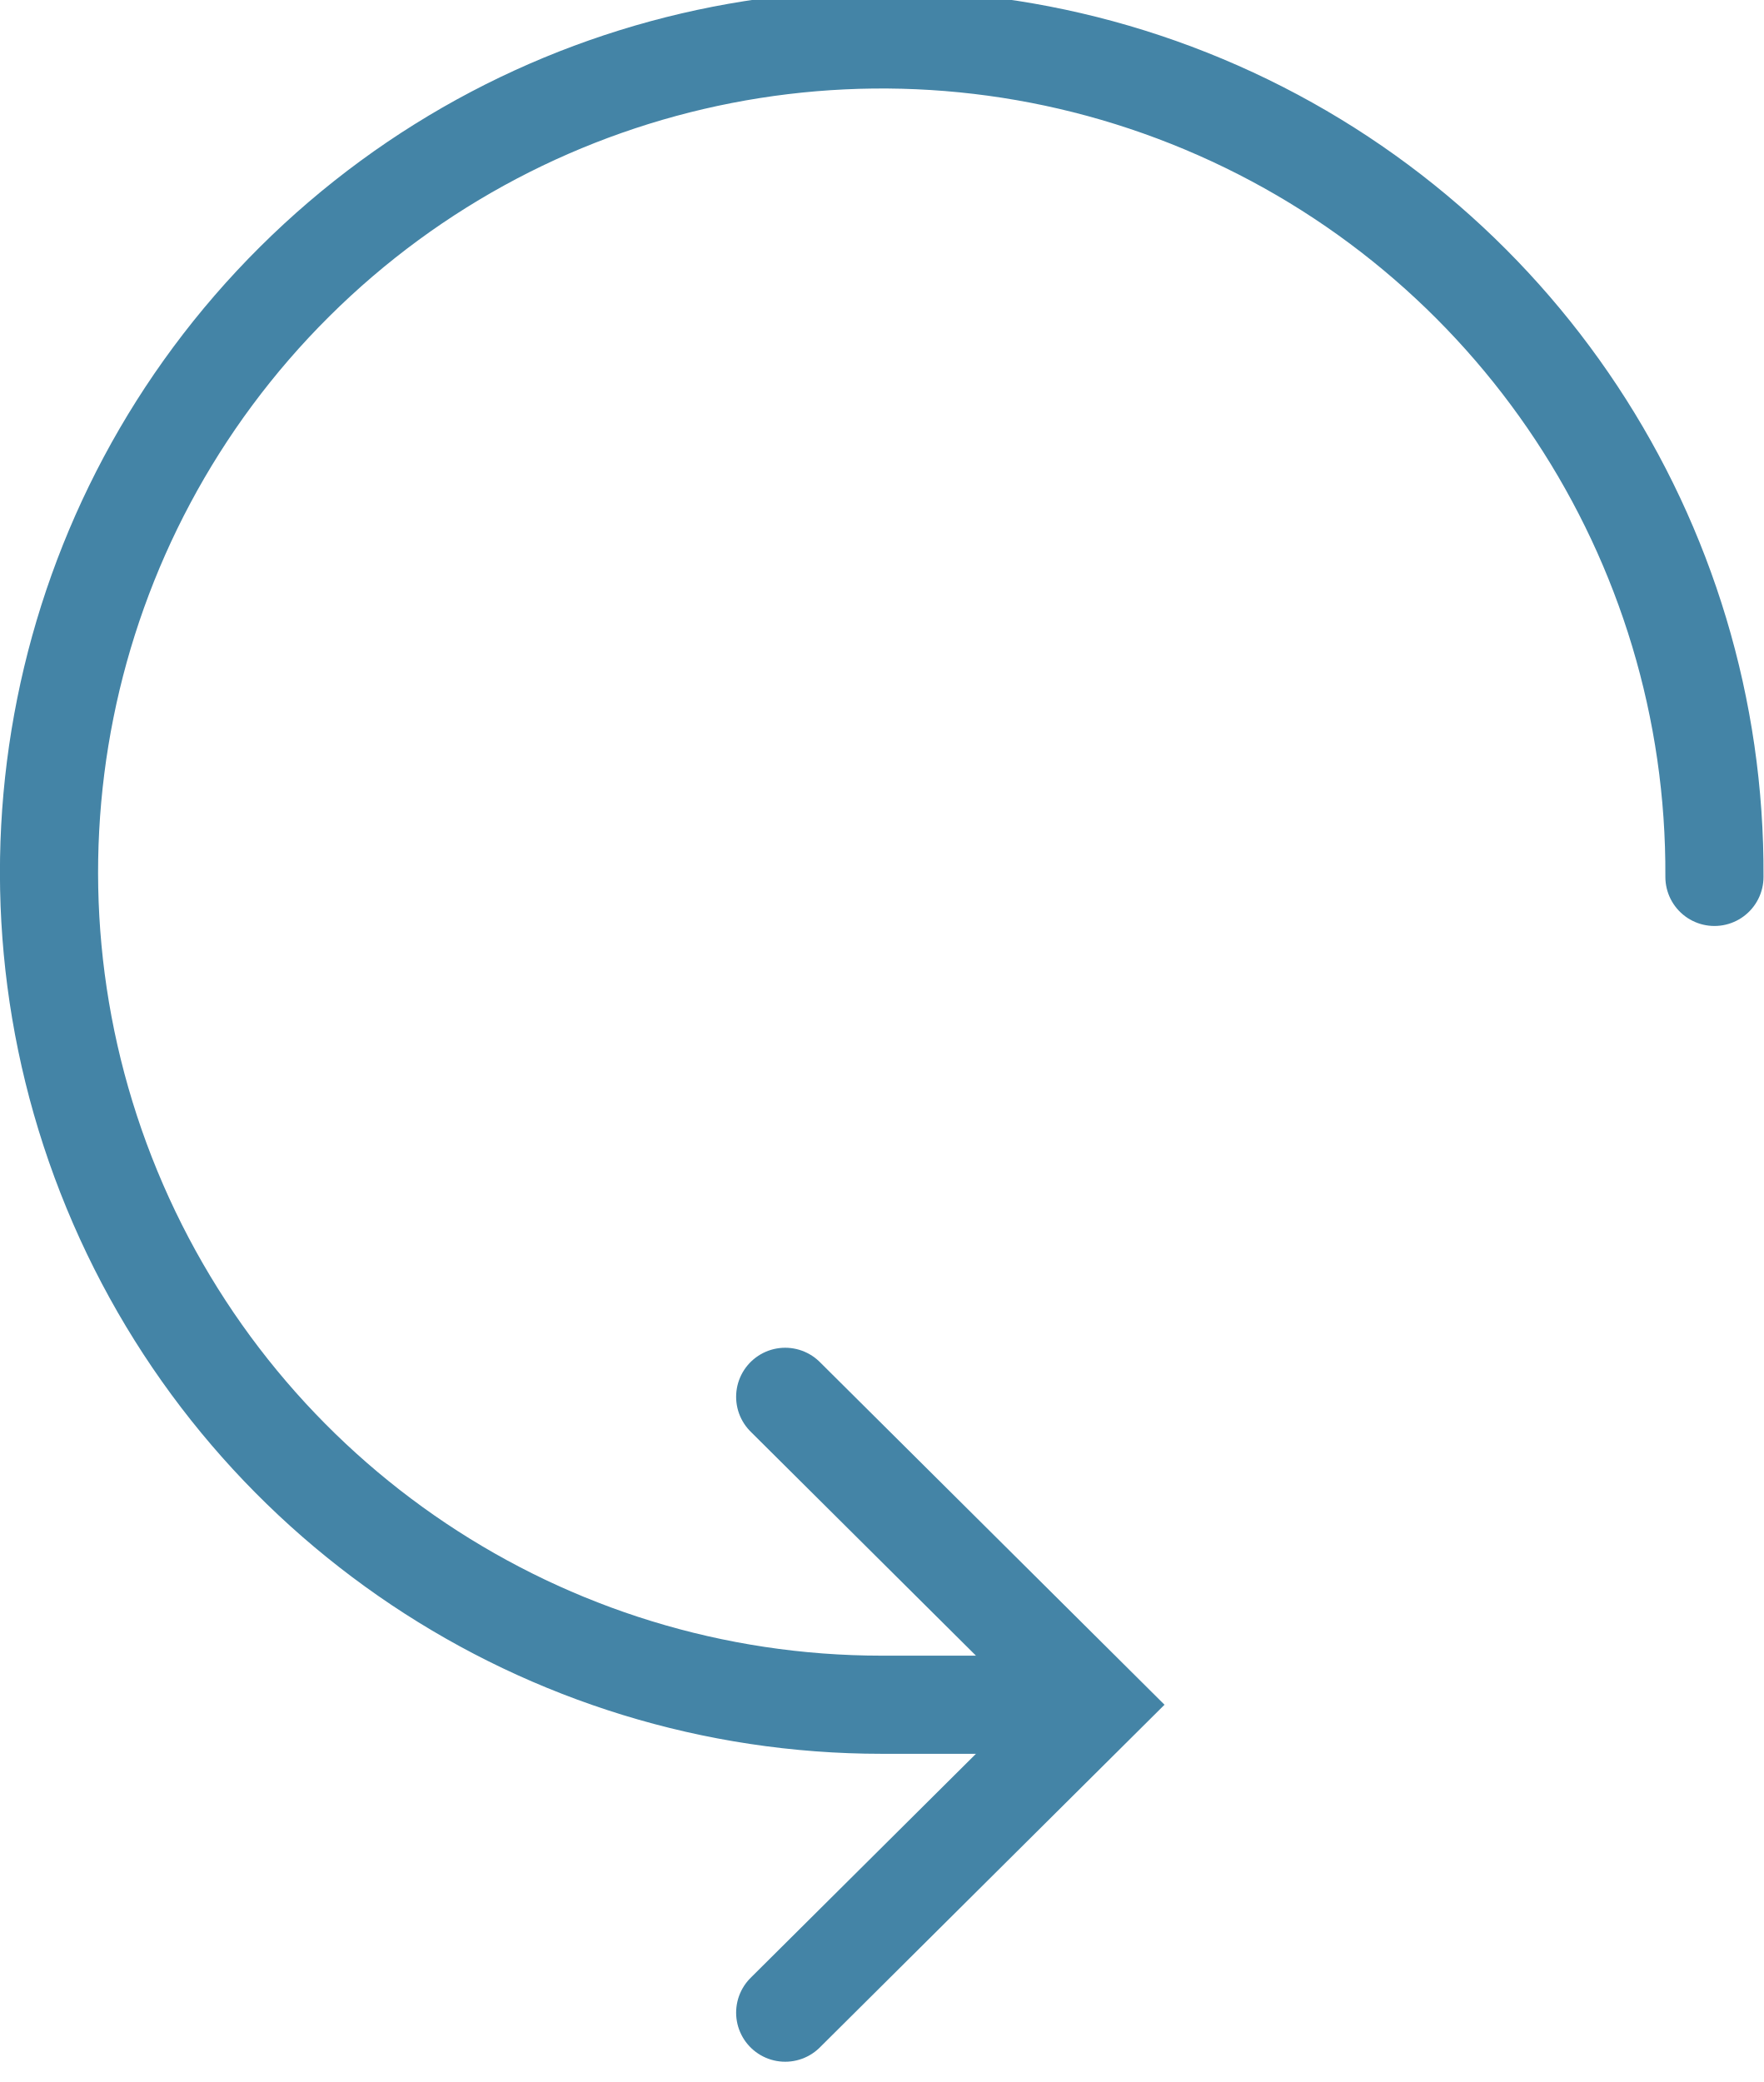
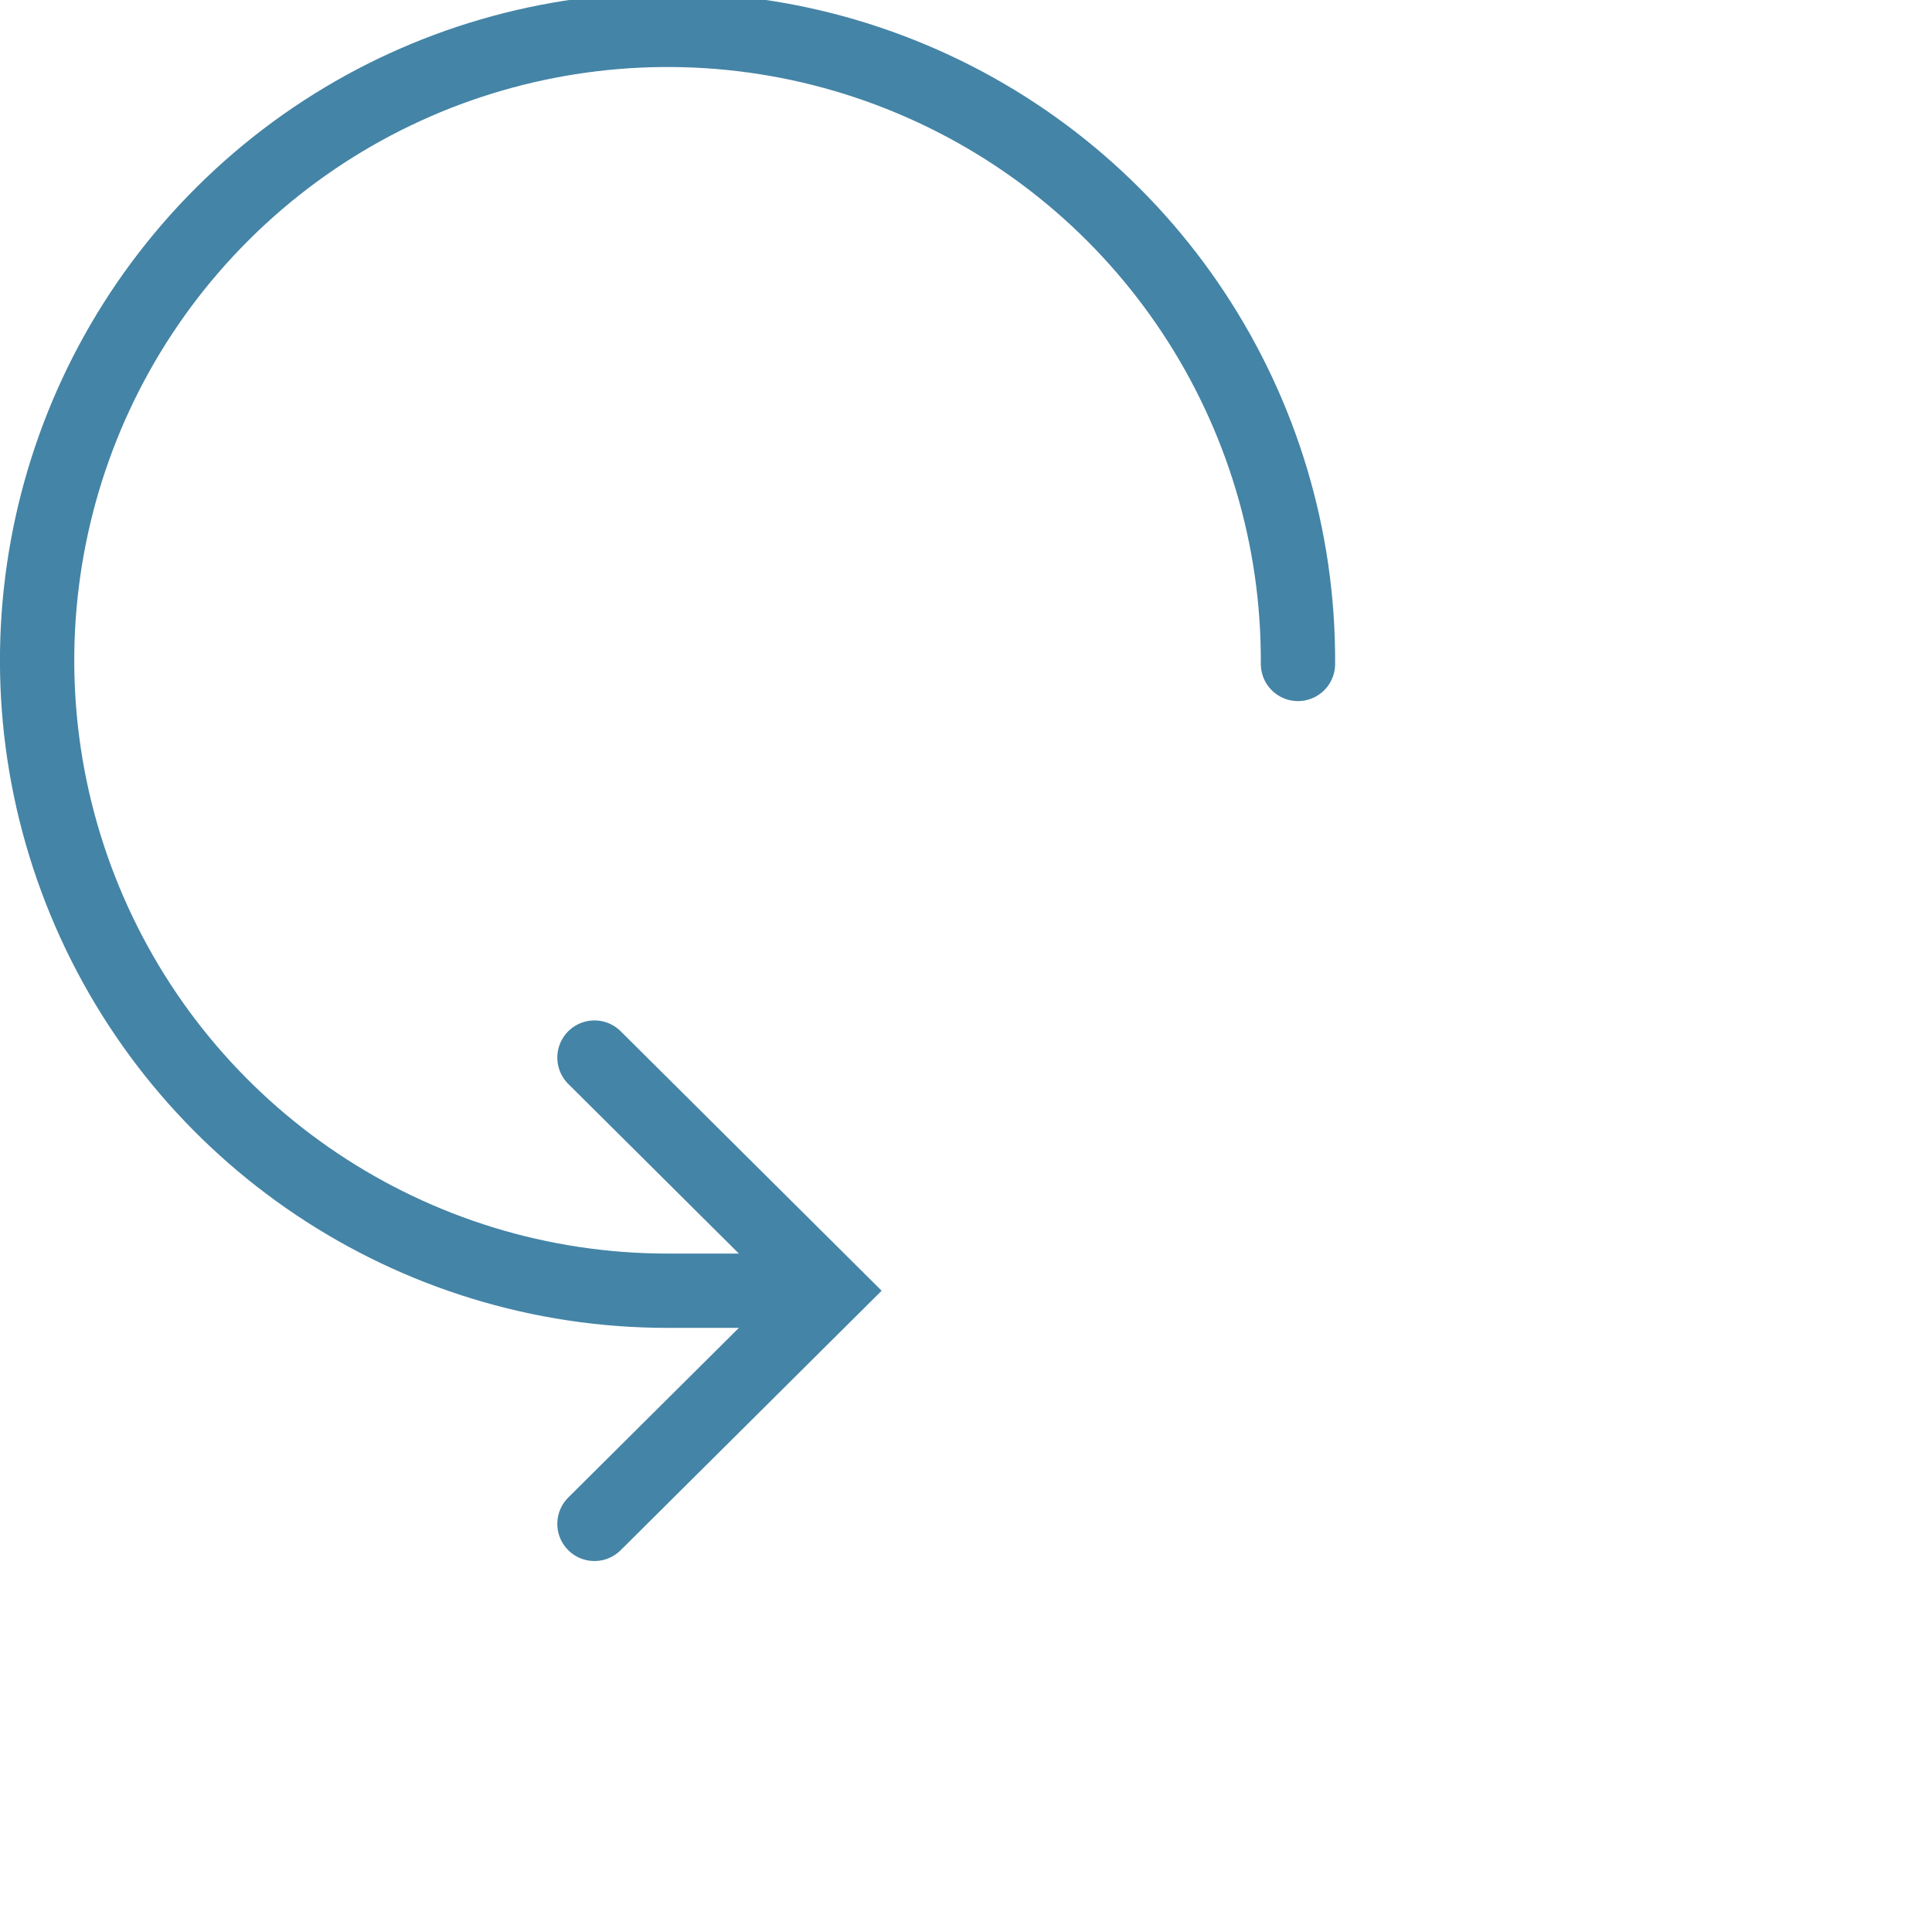
- <svg xmlns="http://www.w3.org/2000/svg" viewBox="0 0 35.935 42.428">
-   <g id="Start_Over_Icon" data-name="Start Over Icon" transform="translate(1 1)">
-     <path id="Path_11" data-name="Path 11" d="M849.018,494.336a16.968,16.968,0,1,0-16.967,16.87h3.937" transform="translate(-815.083 -477.466)" fill="none" stroke="#4484a6" stroke-linecap="round" stroke-miterlimit="10" stroke-width="2" />
-     <path id="Path_12" data-name="Path 12" d="M827.46,500.259l6.311,6.275-6.311,6.275" transform="translate(-812.46 -472.794)" fill="none" stroke="#4484a6" stroke-linecap="round" stroke-miterlimit="10" stroke-width="2" />
+ <svg xmlns="http://www.w3.org/2000/svg" width="52" height="52">
+   <g data-name="Start Over Icon" fill="none" stroke="#4484a6" stroke-linecap="round" stroke-miterlimit="10" stroke-width="2">
+     <path data-name="Path 11" d="M34.935 17.87a16.968 16.968 0 10-16.967 16.87h3.937" />
+     <path data-name="Path 12" d="M16 28.465l6.311 6.275L16 41.015" />
  </g>
</svg>
